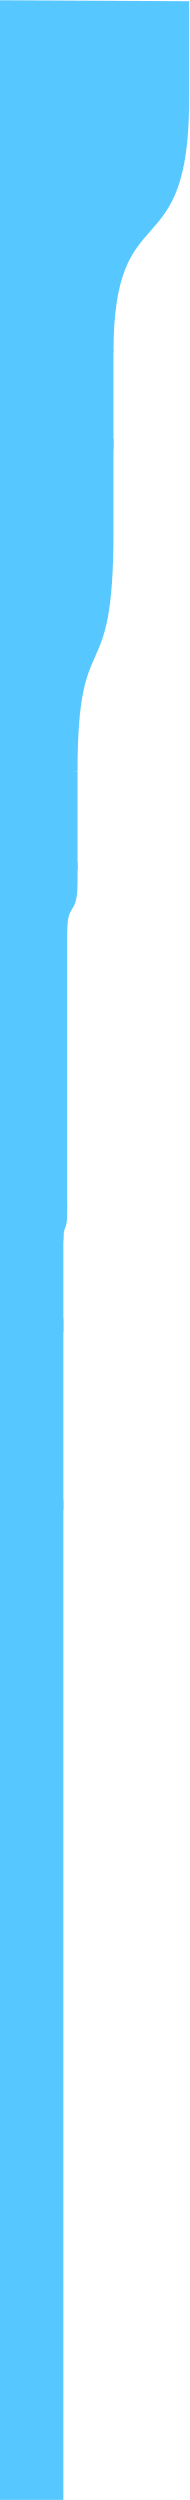
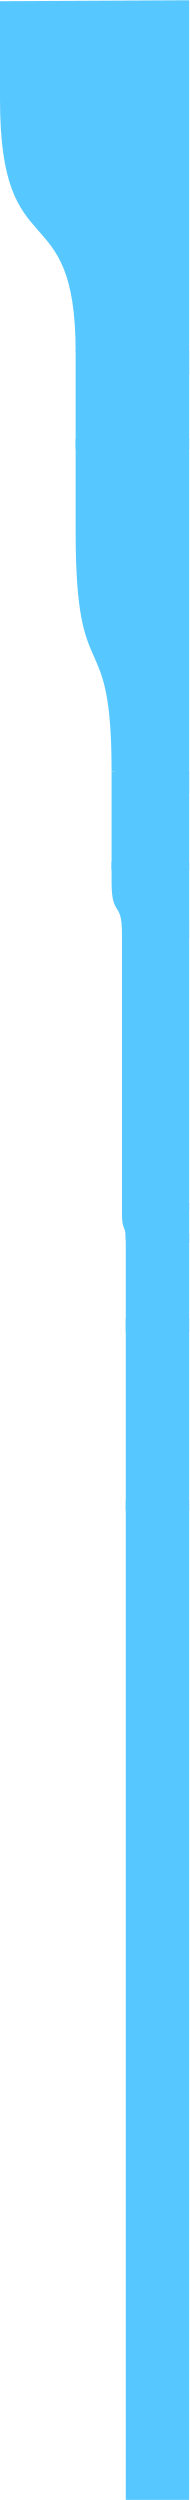
- <svg xmlns="http://www.w3.org/2000/svg" version="1.1" viewBox="265 -906 800 10575" width="800" height="10575">
-   <defs />
-   <g id="Canvas_11" stroke="none" fill-opacity="1" fill="none" stroke-opacity="1" stroke-dasharray="none">
+ <svg xmlns="http://www.w3.org/2000/svg" id="svg42" height="10575" width="800" viewBox="265 -906 800 10575" version="1.1">
+   <defs id="defs2" />
+   <g transform="matrix(-1,0,0,1,1330,0)" stroke-dasharray="none" stroke-opacity="1" fill="none" fill-opacity="1" stroke="none" id="Canvas_11">
    <g id="Canvas_11: Layer 1">
      <g id="Graphic_11">
-         <rect x="265" y="576.351" width="480" height="416.11" fill="#57c8ff" />
+         <rect id="rect10" fill="#57c8ff" height="416.11" width="480" y="576.351" x="265" />
      </g>
      <g id="Graphic_10">
-         <rect x="265" y="2357.301" width="328" height="416.11" fill="#57c8ff" />
+         <rect id="rect13" fill="#57c8ff" height="416.11" width="328" y="2357.302" x="265" />
      </g>
      <g id="Graphic_9">
-         <rect x="265" y="2985" width="284" height="1228" fill="#57c8ff" />
+         <rect id="rect16" fill="#57c8ff" height="1228" width="284" y="2985" x="265" />
      </g>
      <g id="Graphic_8">
-         <rect x="265" y="4313.18" width="268" height="416.11" fill="#57c8ff" />
+         <rect id="rect19" fill="#57c8ff" height="416.11" width="268" y="4313.18" x="265" />
      </g>
      <g id="Graphic_7">
-         <path d="M 265 -905 L 1065 -900.839 C 1065 -900.839 1065 -701.106 1065 -484.729 C 1065 243.463 745 -97.747 745 584.673 C 670 584.673 265 676.217 265 676.217 Z" fill="#57c8ff" />
+         <path id="path22" fill="#57c8ff" d="m 265,-905 800,4.161 c 0,0 0,199.733 0,416.11 0,728.192 -320,386.982 -320,1069.402 -75,0 -480,91.544 -480,91.544 z" />
      </g>
      <g id="Graphic_6">
-         <path d="M 265 946.689 L 745 950.642 C 745 950.642 745 1140.388 745 1345.946 C 745 2037.729 593 1709.002 593 2357.301 C 548 2357.301 265 2448.846 265 2448.846 Z" fill="#57c8ff" />
+         <path id="path25" fill="#57c8ff" d="m 265,946.689 480,3.953 c 0,0 0,189.746 0,395.304 0,691.783 -152,363.056 -152,1011.355 -45,0 -328,91.544 -328,91.544 z" />
      </g>
      <g id="Graphic_5">
-         <path d="M 265 2739 L 593 2739.858 C 593 2739.858 593 2781.037 593 2825.647 C 593 2975.779 549 2901.383 549 3042.078 C 518.25 3042.078 265 3065 265 3065 Z" fill="#57c8ff" />
+         <path id="path28" fill="#57c8ff" d="m 265,2739 328,0.858 c 0,0 0,41.179 0,85.789 0,150.132 -44,75.736 -44,216.431 -30.75,0 -284,22.922 -284,22.922 z" />
      </g>
      <g id="Graphic_4">
-         <path d="M 265 4183 L 549 4183.445 C 549 4183.445 549 4204.815 549 4227.966 C 549 4305.878 533 4269.253 533 4342.267 C 506.375 4342.267 265 4352.18 265 4352.18 Z" fill="#57c8ff" />
+         <path id="path31" fill="#57c8ff" d="m 265,4183 284,0.445 c 0,0 0,21.37 0,44.521 0,77.912 -16,41.287 -16,114.301 -26.625,0 -268,9.913 -268,9.913 z" />
      </g>
      <g id="Graphic_3">
-         <rect x="265" y="4671.035" width="268" height="811.414" fill="#57c8ff" />
+         <rect id="rect34" fill="#57c8ff" height="811.414" width="268" y="4671.035" x="265" />
      </g>
      <g id="Graphic_2">
-         <rect x="265" y="5440.838" width="268" height="4227.676" fill="#57c8ff" />
+         <rect id="rect37" fill="#57c8ff" height="4227.676" width="268" y="5440.838" x="265" />
      </g>
    </g>
  </g>
</svg>
